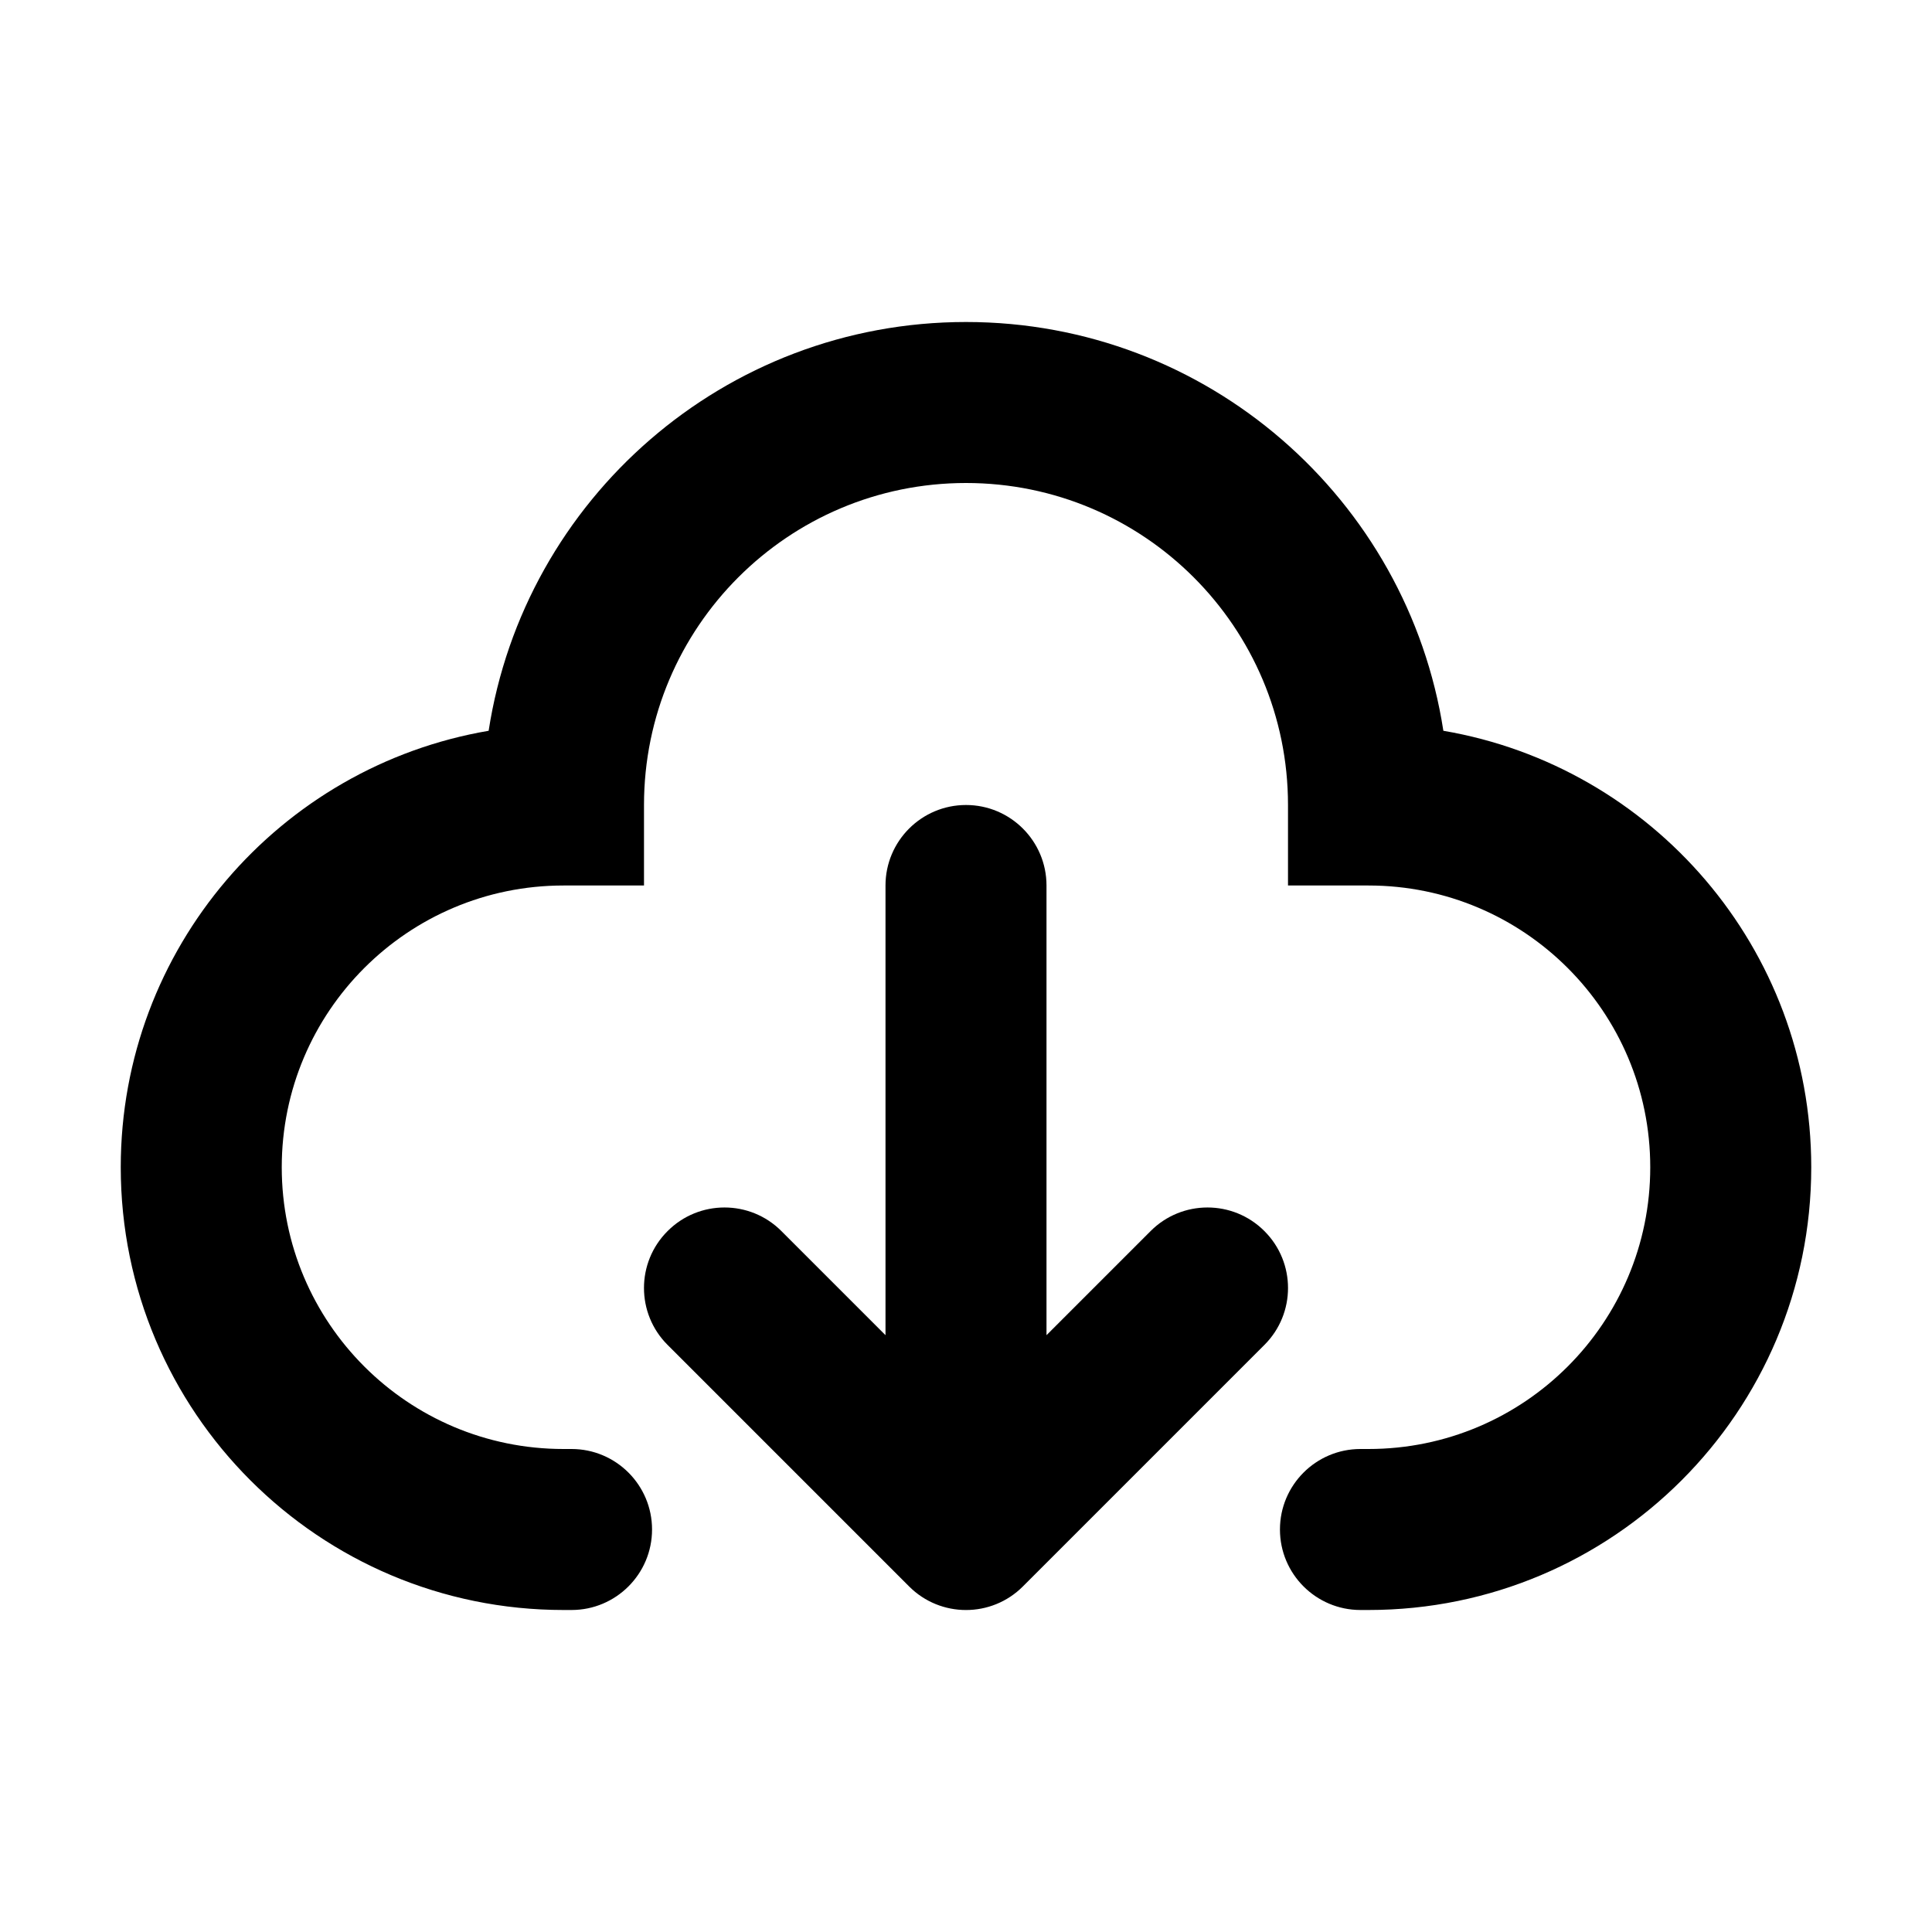
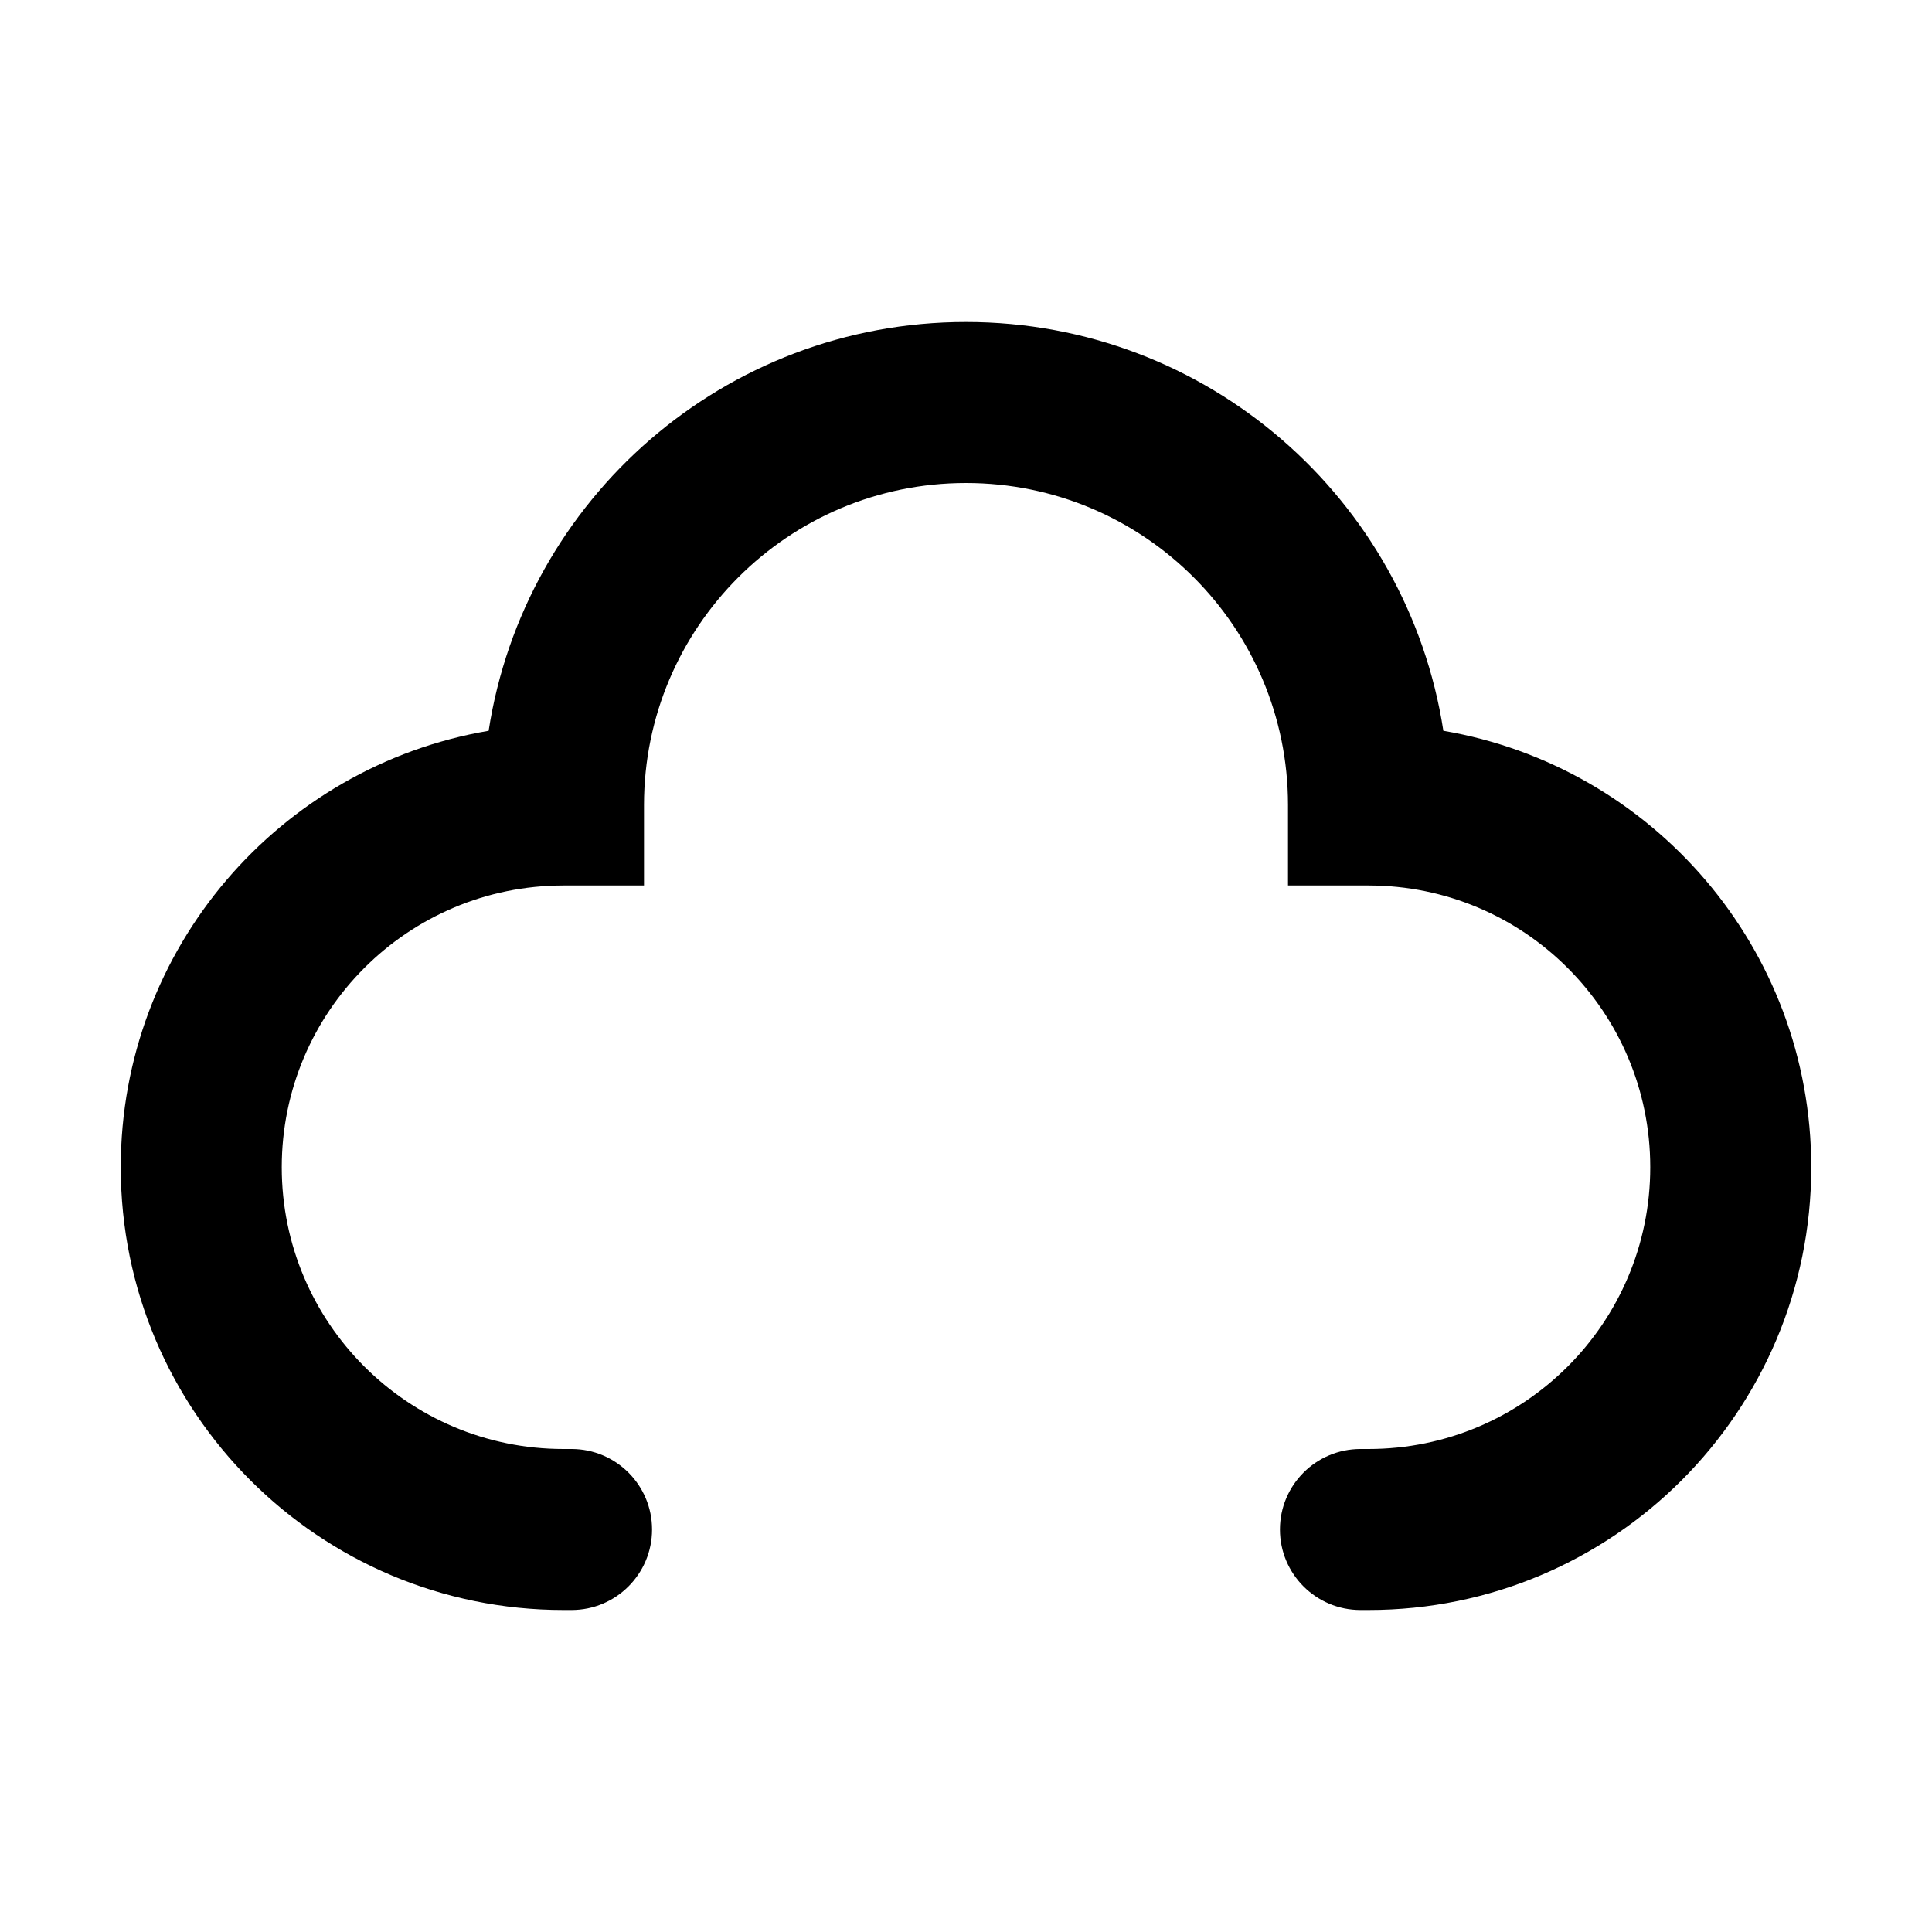
- <svg xmlns="http://www.w3.org/2000/svg" width="30px" height="30px" viewBox="0 0 24 24" fill="none">
+ <svg xmlns="http://www.w3.org/2000/svg" class="w-8 h-8  dark:text-slate-400" viewBox="0 0 24 24" fill="currentColor">
  <g id="SVGRepo_bgCarrier" stroke-width="0" />
  <g id="SVGRepo_tracerCarrier" stroke-linecap="round" stroke-linejoin="round" />
  <g id="SVGRepo_iconCarrier">
-     <path fill-rule="evenodd" clip-rule="evenodd" d="M8 10C8 7.791 9.791 6 12 6C14.209 6 16 7.791 16 10V11H17C18.933 11 20.5 12.567 20.5 14.5C20.5 16.433 18.933 18 17 18H16.9C16.348 18 15.9 18.448 15.9 19C15.9 19.552 16.348 20 16.9 20H17C20.038 20 22.5 17.538 22.5 14.5C22.5 11.779 20.524 9.52 17.93 9.078C17.486 6.202 15 4 12 4C9 4 6.514 6.202 6.07 9.078C3.476 9.52 1.5 11.779 1.5 14.5C1.5 17.538 3.962 20 7 20H7.1C7.652 20 8.1 19.552 8.1 19C8.1 18.448 7.652 18 7.1 18H7C5.067 18 3.5 16.433 3.5 14.5C3.5 12.567 5.067 11 7 11H8V10ZM13 11C13 10.448 12.552 10 12 10C11.448 10 11 10.448 11 11V16.586L9.707 15.293C9.317 14.902 8.683 14.902 8.293 15.293C7.902 15.683 7.902 16.317 8.293 16.707L11.293 19.707C11.683 20.098 12.317 20.098 12.707 19.707L15.707 16.707C16.098 16.317 16.098 15.683 15.707 15.293C15.317 14.902 14.683 14.902 14.293 15.293L13 16.586V11Z" fill="#000000" />
+     <path fill-rule="evenodd" clip-rule="evenodd" fill="currentColor" d="M8 10C8 7.791 9.791 6 12 6C14.209 6 16 7.791 16 10V11H17C18.933 11 20.5 12.567 20.5 14.5C20.5 16.433 18.933 18 17 18H16.9C16.348 18 15.9 18.448 15.9 19C15.9 19.552 16.348 20 16.9 20H17C20.038 20 22.5 17.538 22.5 14.5C22.5 11.779 20.524 9.52 17.93 9.078C17.486 6.202 15 4 12 4C9 4 6.514 6.202 6.07 9.078C3.476 9.52 1.5 11.779 1.5 14.5C1.5 17.538 3.962 20 7 20H7.1C7.652 20 8.1 19.552 8.1 19C8.1 18.448 7.652 18 7.1 18H7C5.067 18 3.5 16.433 3.5 14.5C3.5 12.567 5.067 11 7 11H8V10Z" />
  </g>
</svg>
